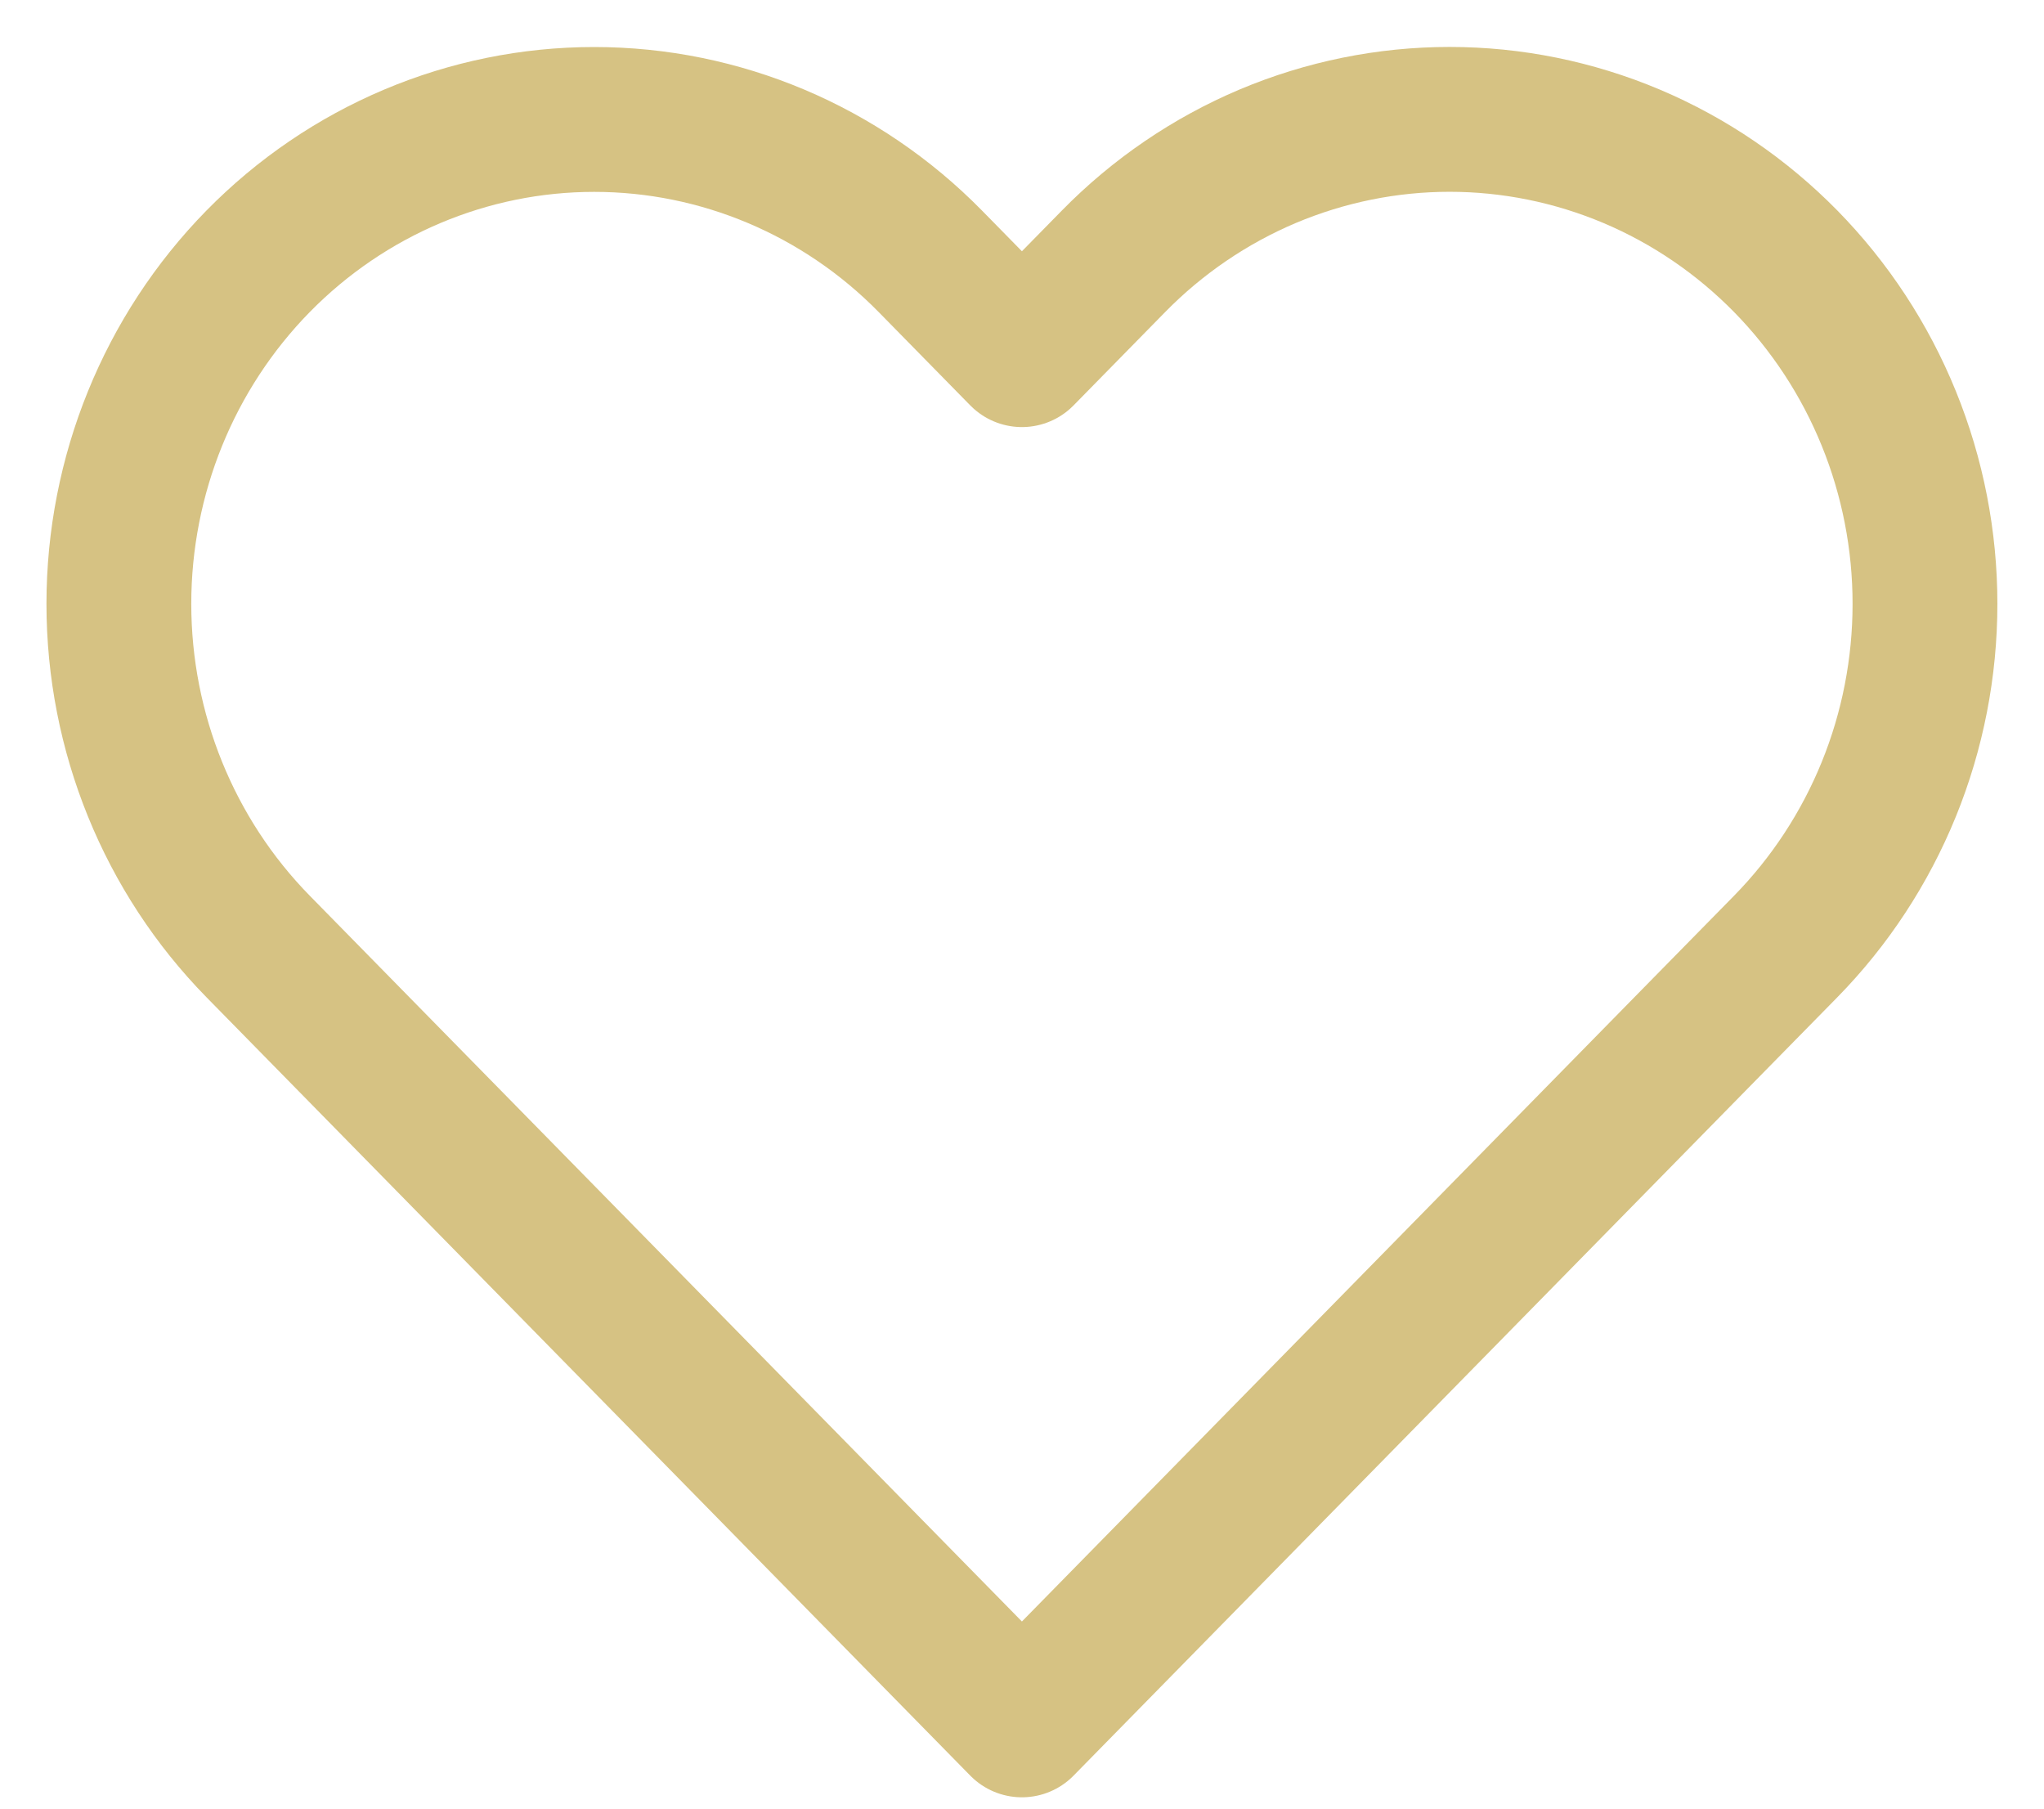
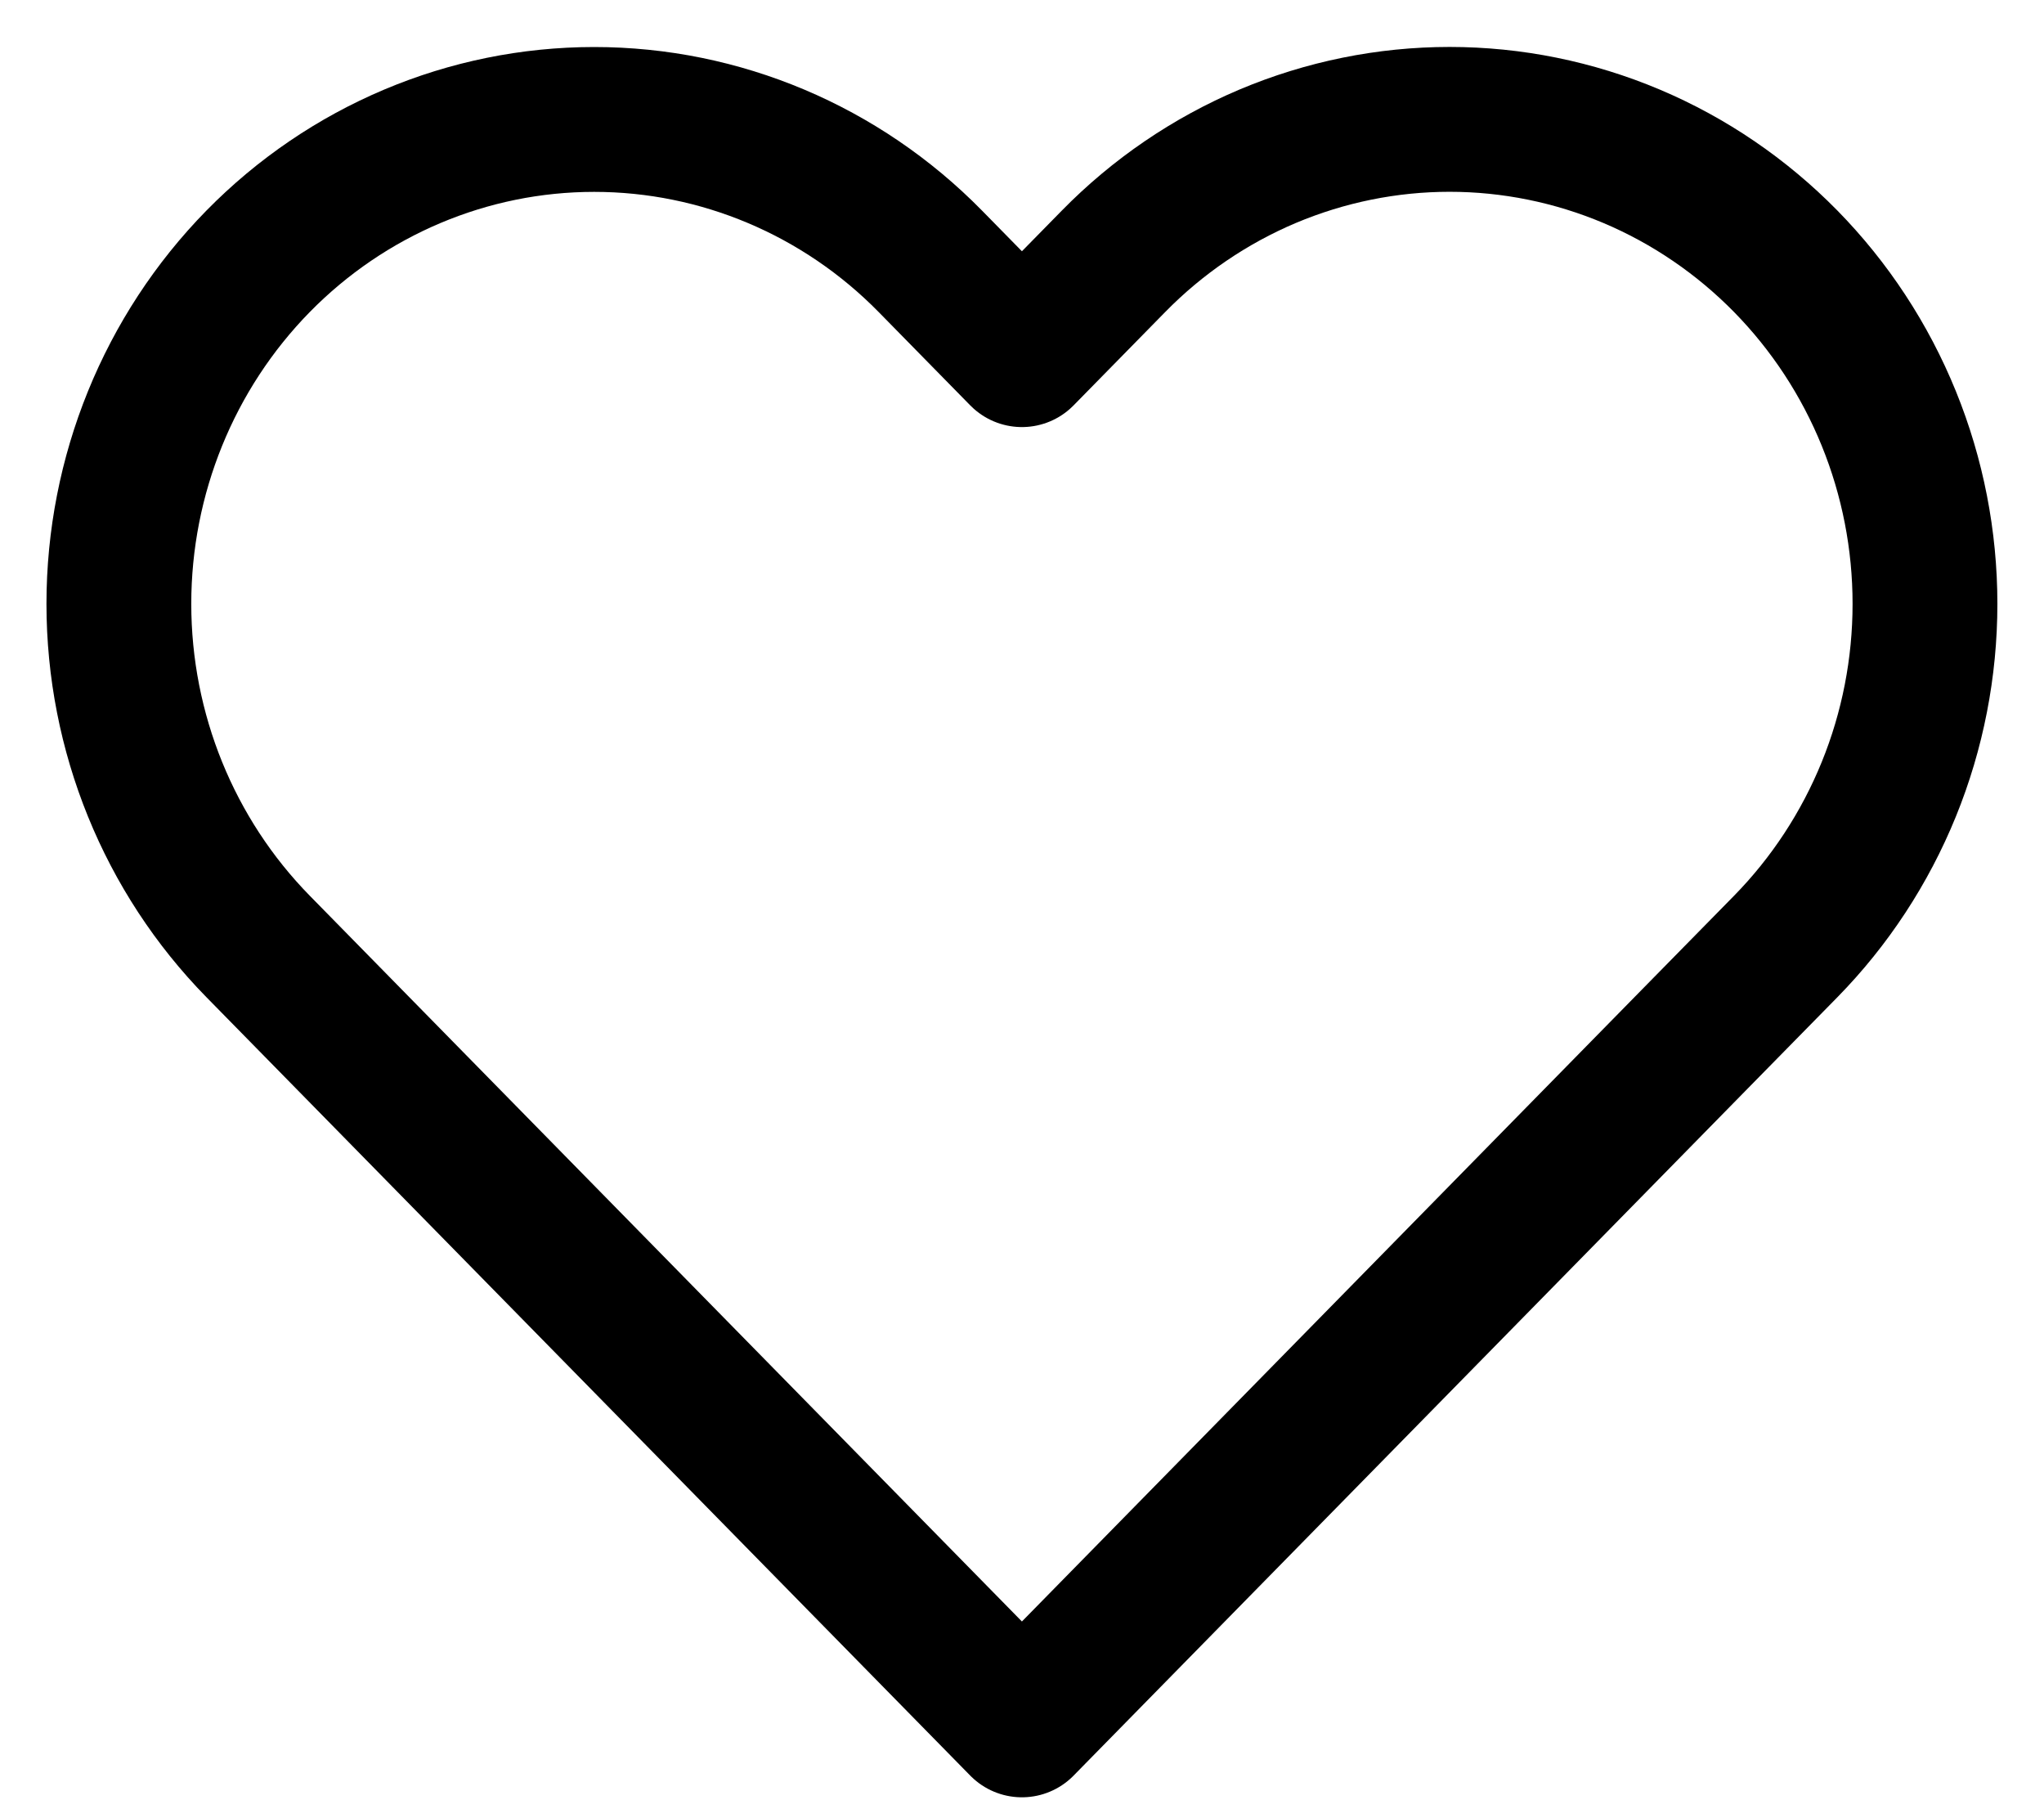
<svg xmlns="http://www.w3.org/2000/svg" width="26" height="23" viewBox="0 0 26 23" fill="none">
-   <path d="M22.715 3.323C22.153 2.751 21.487 2.297 20.753 1.987C20.02 1.678 19.233 1.518 18.439 1.518C17.645 1.518 16.859 1.678 16.125 1.987C15.392 2.297 14.725 2.751 14.164 3.323L12.999 4.51L11.834 3.323C10.7 2.168 9.162 1.519 7.558 1.519C5.955 1.519 4.417 2.168 3.283 3.323C2.149 4.479 1.512 6.046 1.512 7.679C1.512 9.313 2.149 10.88 3.283 12.036L4.448 13.223L12.999 21.935L21.549 13.223L22.715 12.036C23.276 11.464 23.722 10.784 24.026 10.037C24.33 9.29 24.486 8.488 24.486 7.679C24.486 6.87 24.33 6.069 24.026 5.322C23.722 4.574 23.276 3.895 22.715 3.323V3.323Z" stroke="#D6C283" stroke-width="1.842" stroke-linecap="round" stroke-linejoin="round" />
+   <path d="M22.715 3.323C22.153 2.751 21.487 2.297 20.753 1.987C20.02 1.678 19.233 1.518 18.439 1.518C17.645 1.518 16.859 1.678 16.125 1.987C15.392 2.297 14.725 2.751 14.164 3.323L12.999 4.51L11.834 3.323C10.7 2.168 9.162 1.519 7.558 1.519C5.955 1.519 4.417 2.168 3.283 3.323C2.149 4.479 1.512 6.046 1.512 7.679C1.512 9.313 2.149 10.88 3.283 12.036L4.448 13.223L12.999 21.935L21.549 13.223L22.715 12.036C23.276 11.464 23.722 10.784 24.026 10.037C24.33 9.29 24.486 8.488 24.486 7.679C24.486 6.87 24.33 6.069 24.026 5.322C23.722 4.574 23.276 3.895 22.715 3.323V3.323Z" stroke="#000" stroke-width="1.842" stroke-linecap="round" stroke-linejoin="round" />
</svg>
